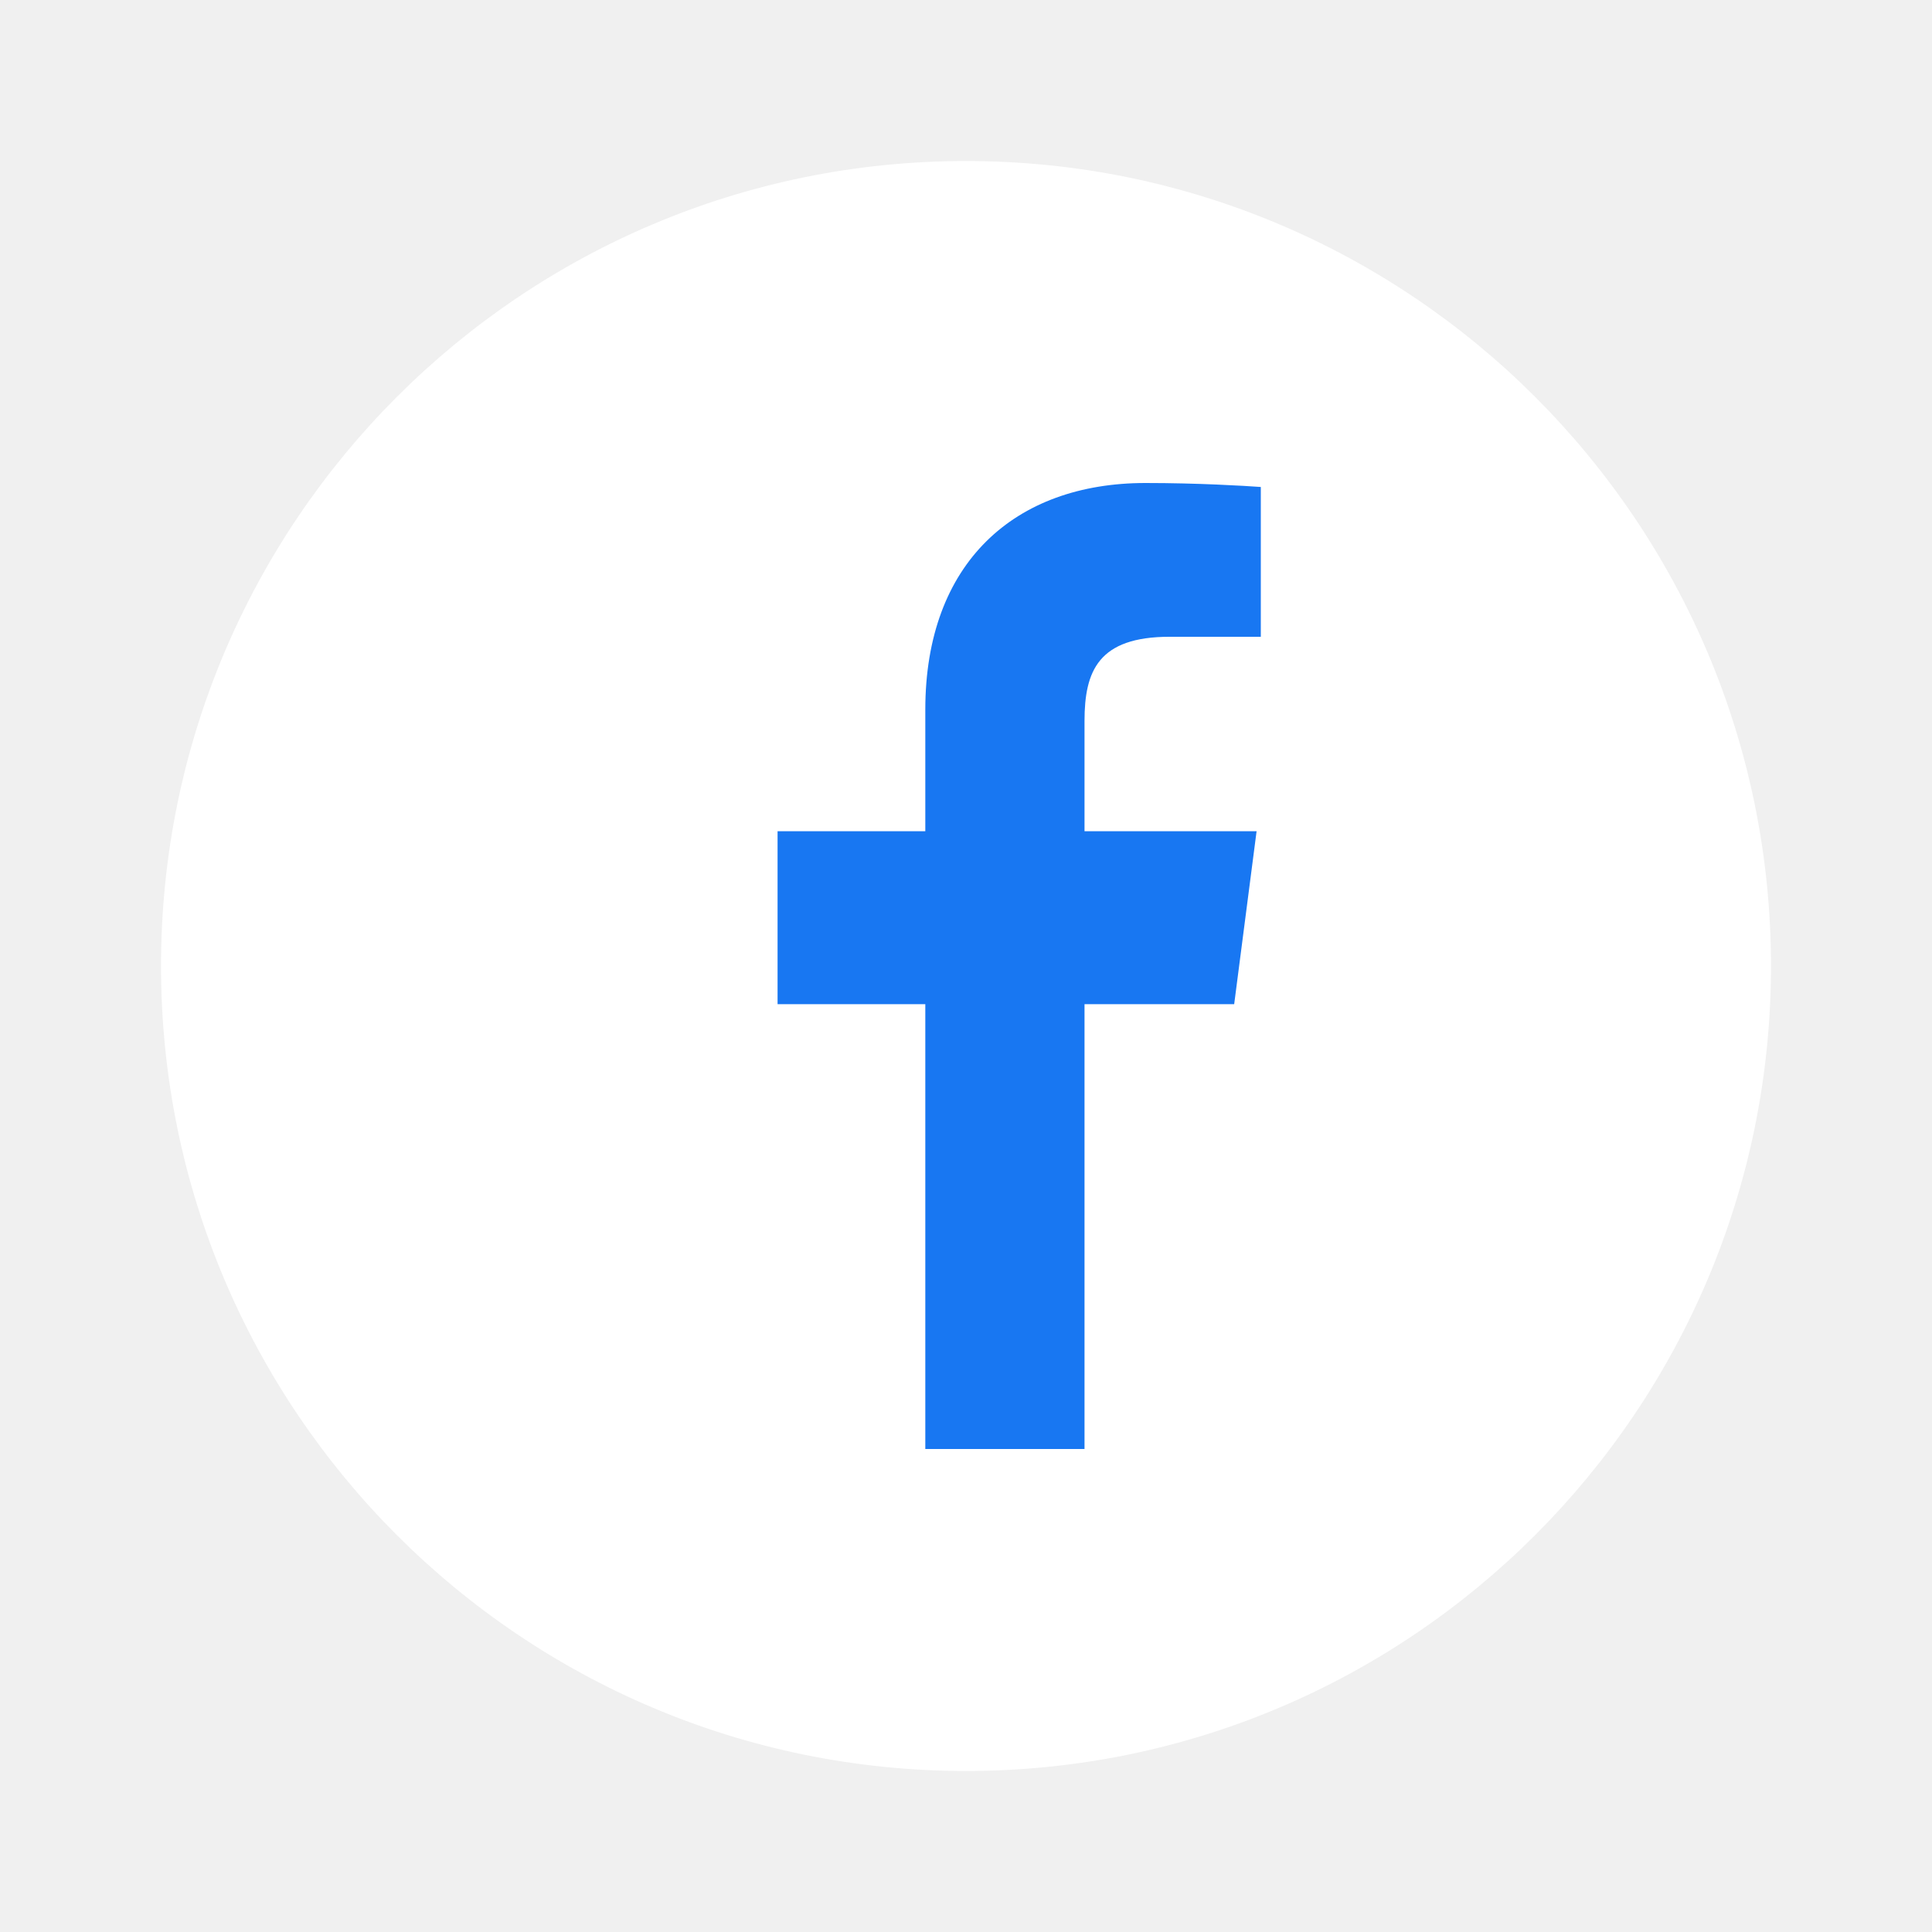
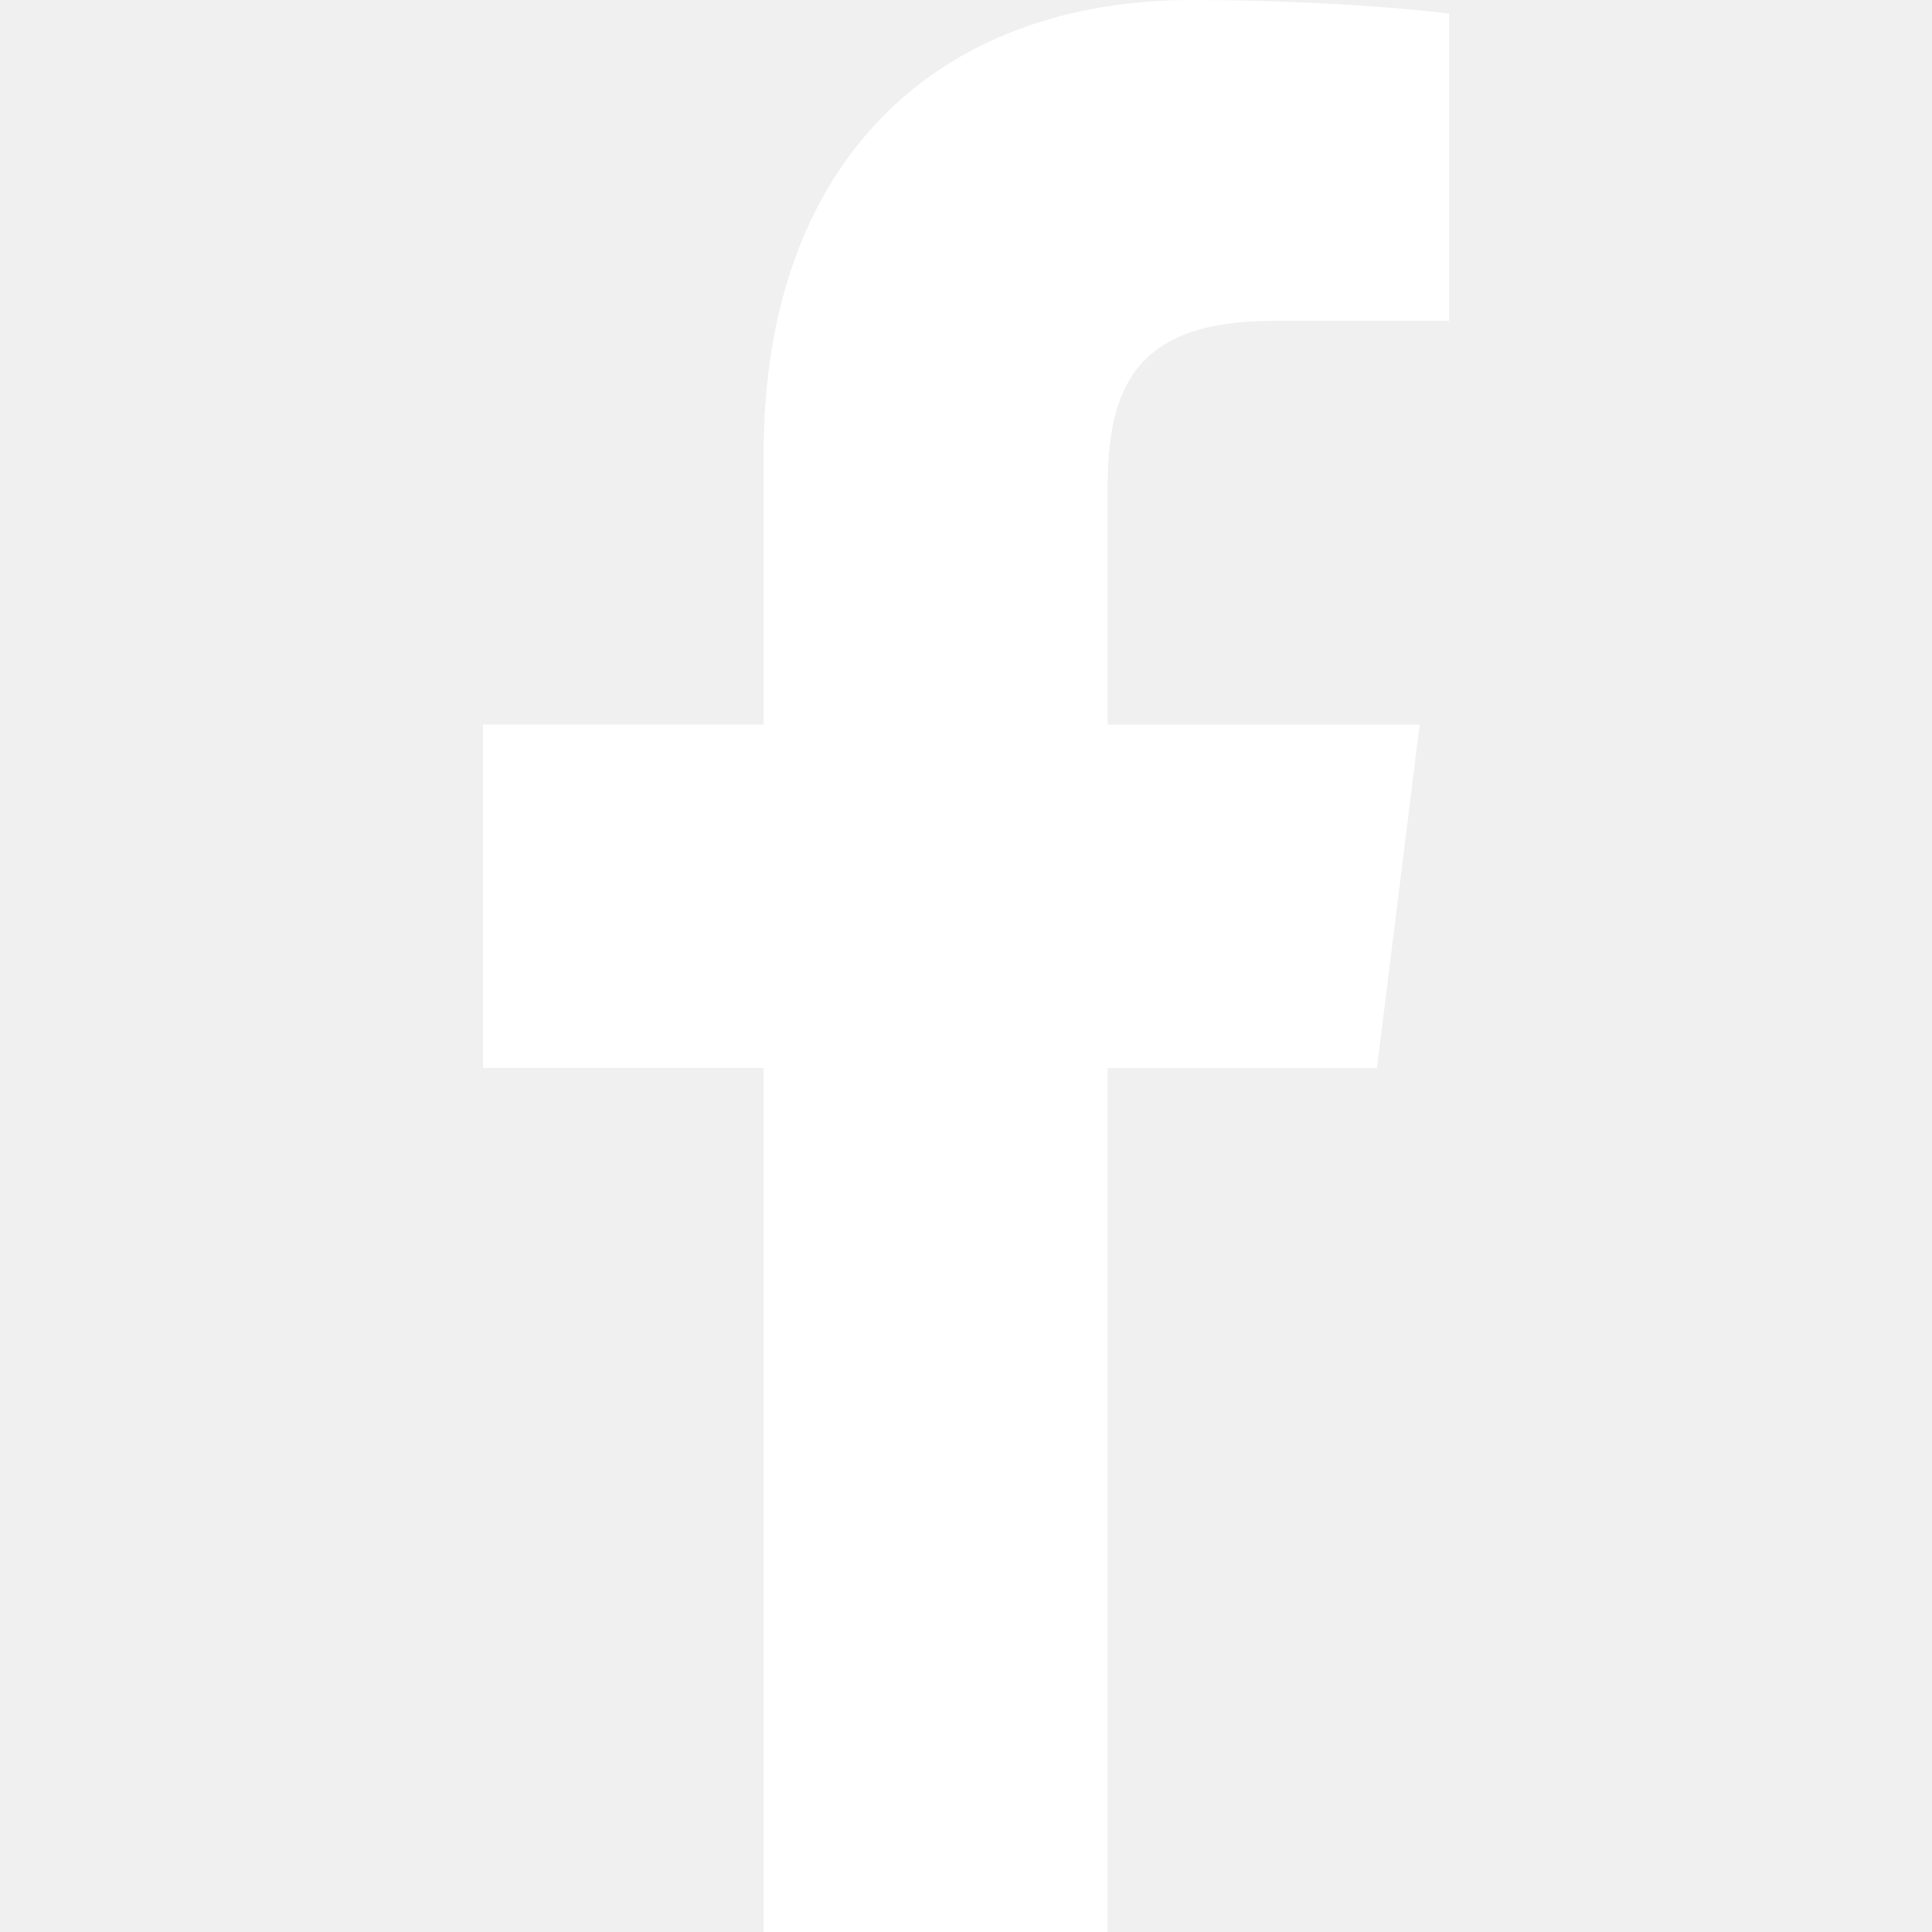
- <svg xmlns="http://www.w3.org/2000/svg" width="32" height="32" viewBox="0 0 32 32" fill="none">
-   <path fill="#ffffff" d="M16 2.667C8.64 2.667 2.667 8.64 2.667 16S8.64 29.333 16 29.333 29.333 23.36 29.333 16 23.36 2.667 16 2.667z" />
-   <path fill="#1877F2" d="M17.963 24v-7.368h2.479l.371-2.864h-2.85v-1.826c0-.829.23-1.395 1.41-1.395h1.51V8.066C20.608 8.046 19.838 8 18.973 8c-2.166 0-3.647 1.323-3.647 3.754v2.014h-2.447v2.864h2.447V24h2.637z" />
+ <svg xmlns="http://www.w3.org/2000/svg" width="16" height="16" viewBox="0 0 16 16" fill="none">
+   <path d="M10.54 2.657H12.001V0.113C11.749 0.078 10.882 0 9.873 0C7.767 0 6.324 1.325 6.324 3.759V6H4V8.844H6.324V16H9.173V8.845H11.403L11.757 6.001H9.173V4.041C9.173 3.219 9.395 2.657 10.54 2.657V2.657Z" fill="white" />
</svg>
